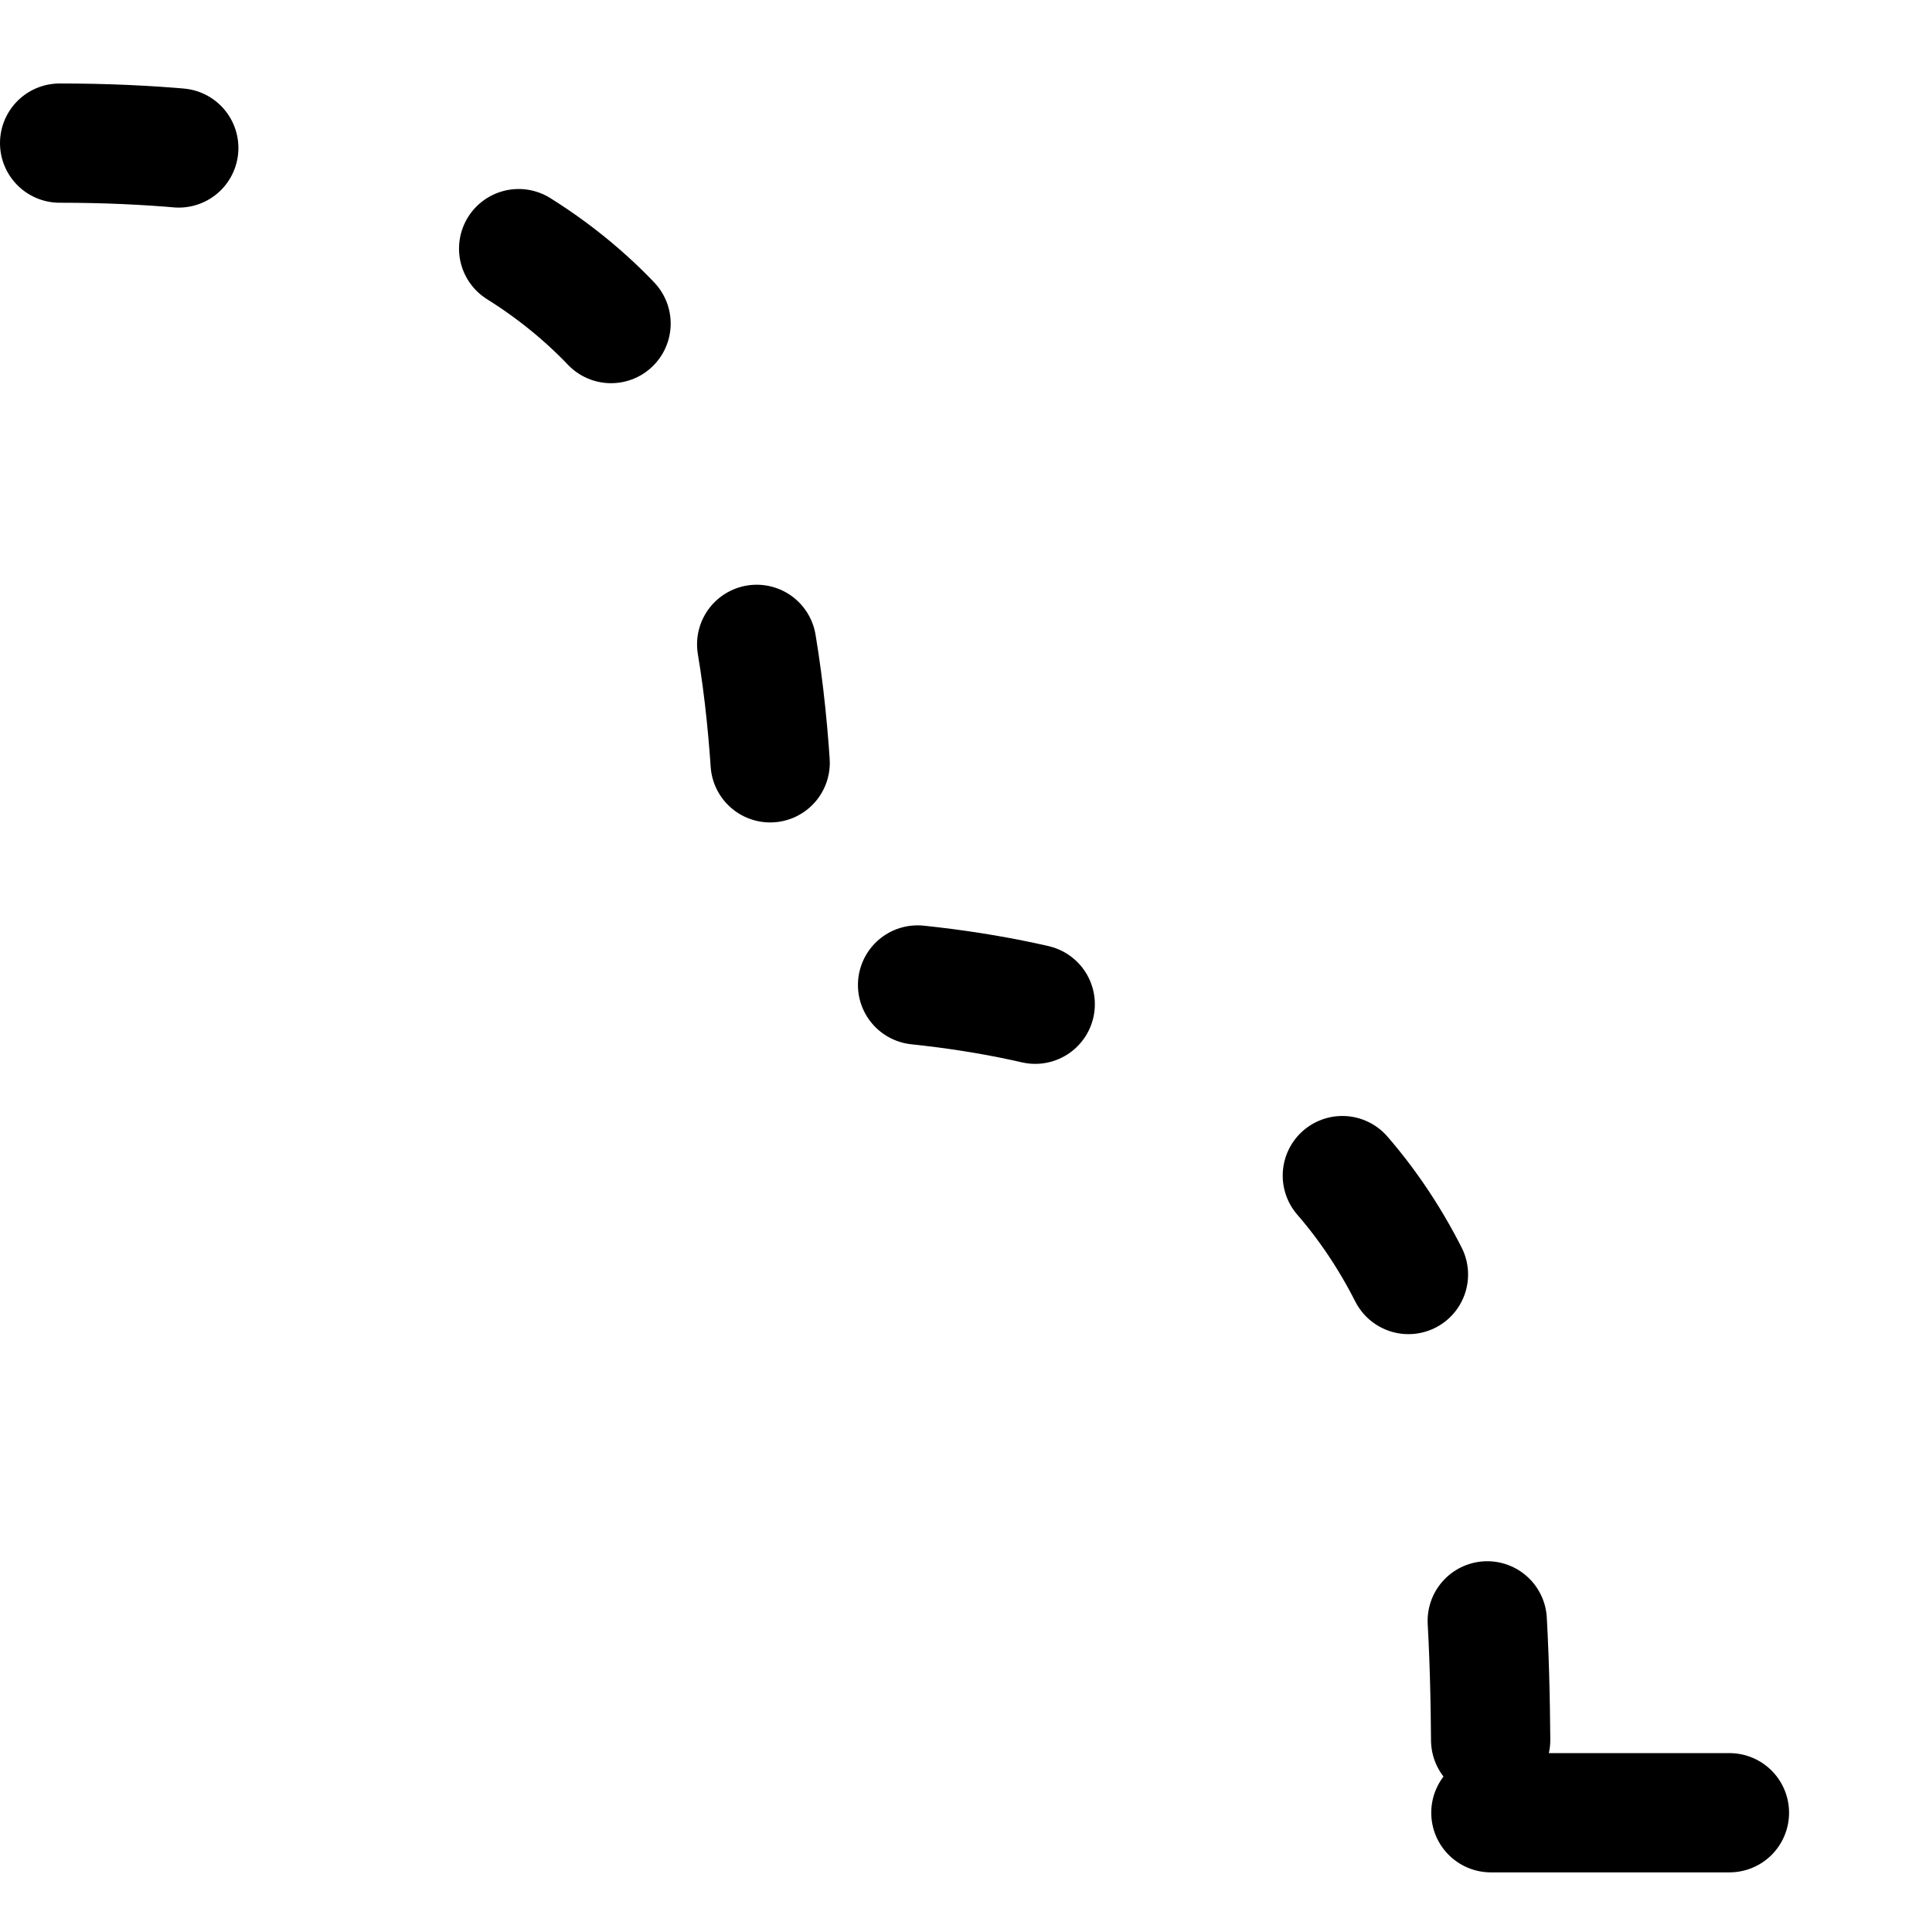
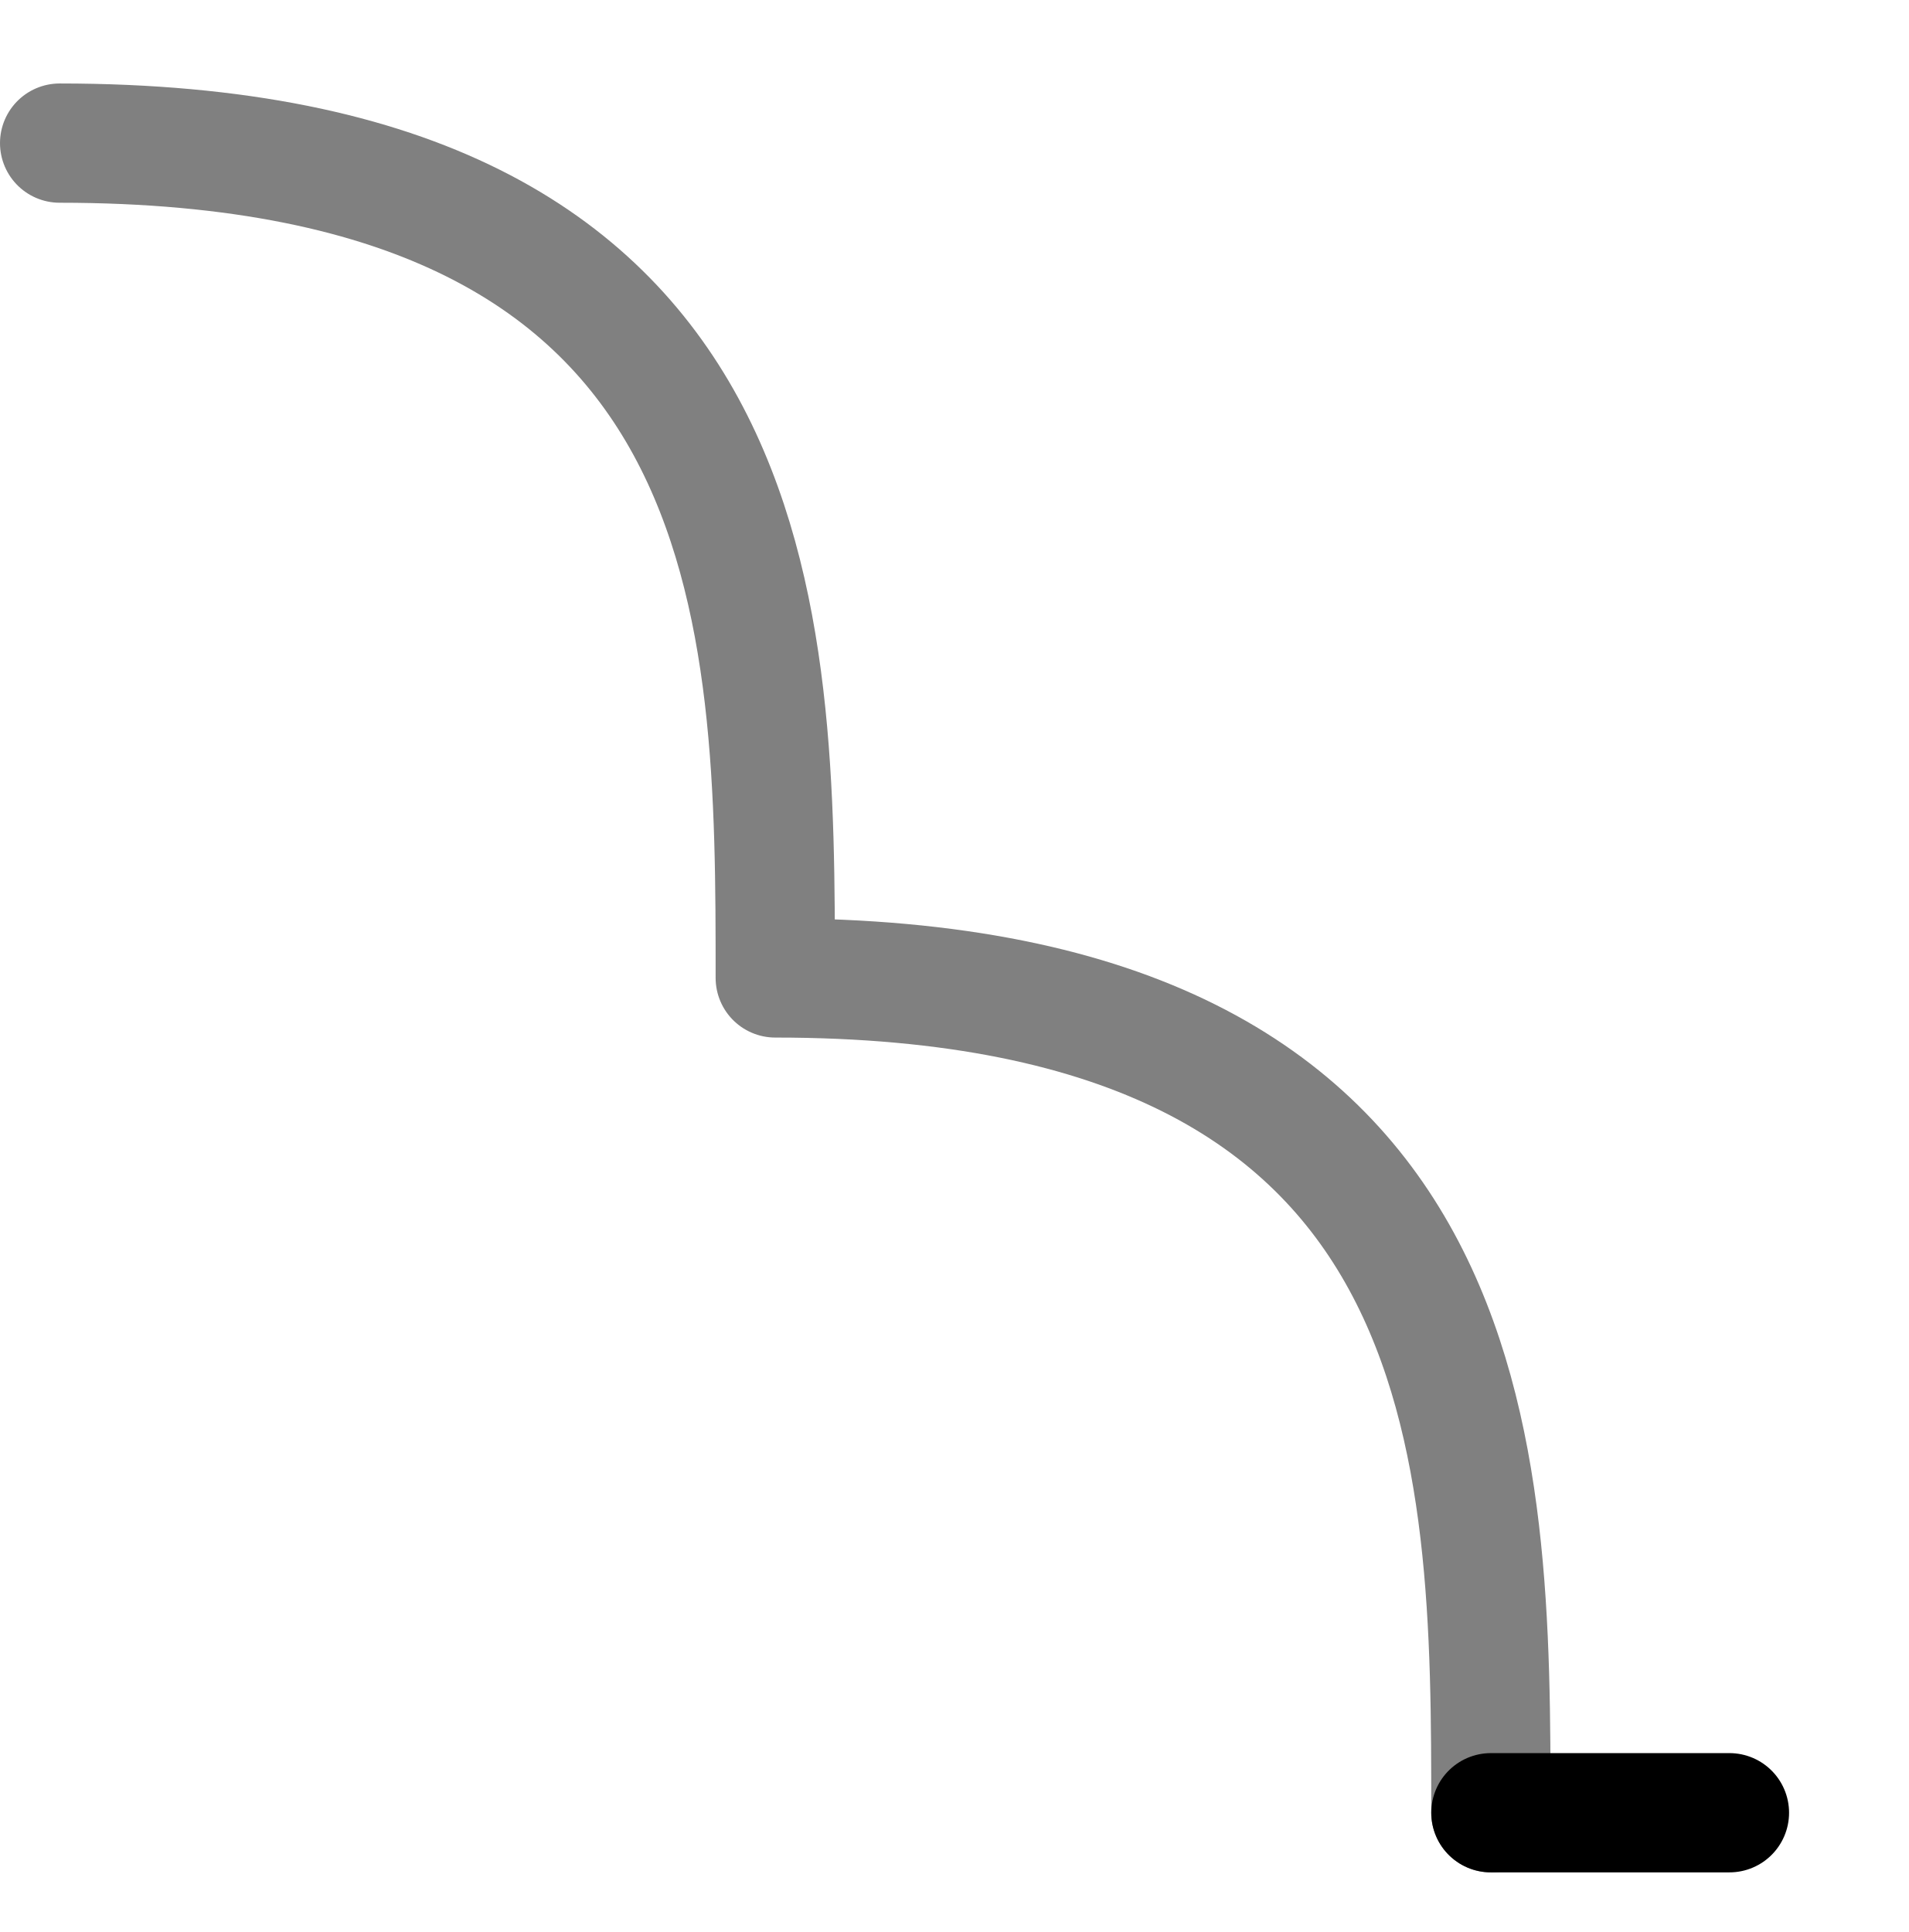
<svg xmlns="http://www.w3.org/2000/svg" viewBox="-444.5 -41 80 81" stroke-linejoin="round" stroke-linecap="round" stroke-width="5" stroke="#000000" fill="none" version="1.1" id="svg7" width="80" height="81">
  <defs id="defs7" />
  <g id="g7">
    <g id="g6">
      <g id="g5">
        <g id="g3" transform="translate(-442)">
-           <path d="m 0,-35 c 30,0 30,20 30,35 30,0 30,20 30,35" id="path2" style="stroke-dasharray:5,15;stroke-dashoffset:0" />
+           <path d="m 0,-35 c 30,0 30,20 30,35 30,0 30,20 30,35" id="path2" style="fill:none;stroke-dasharray:none;stroke-dashoffset:0;stroke:#808080;stroke-opacity:1" />
          <path d="M 60,35 H 70" id="path3" />
        </g>
      </g>
    </g>
  </g>
</svg>
